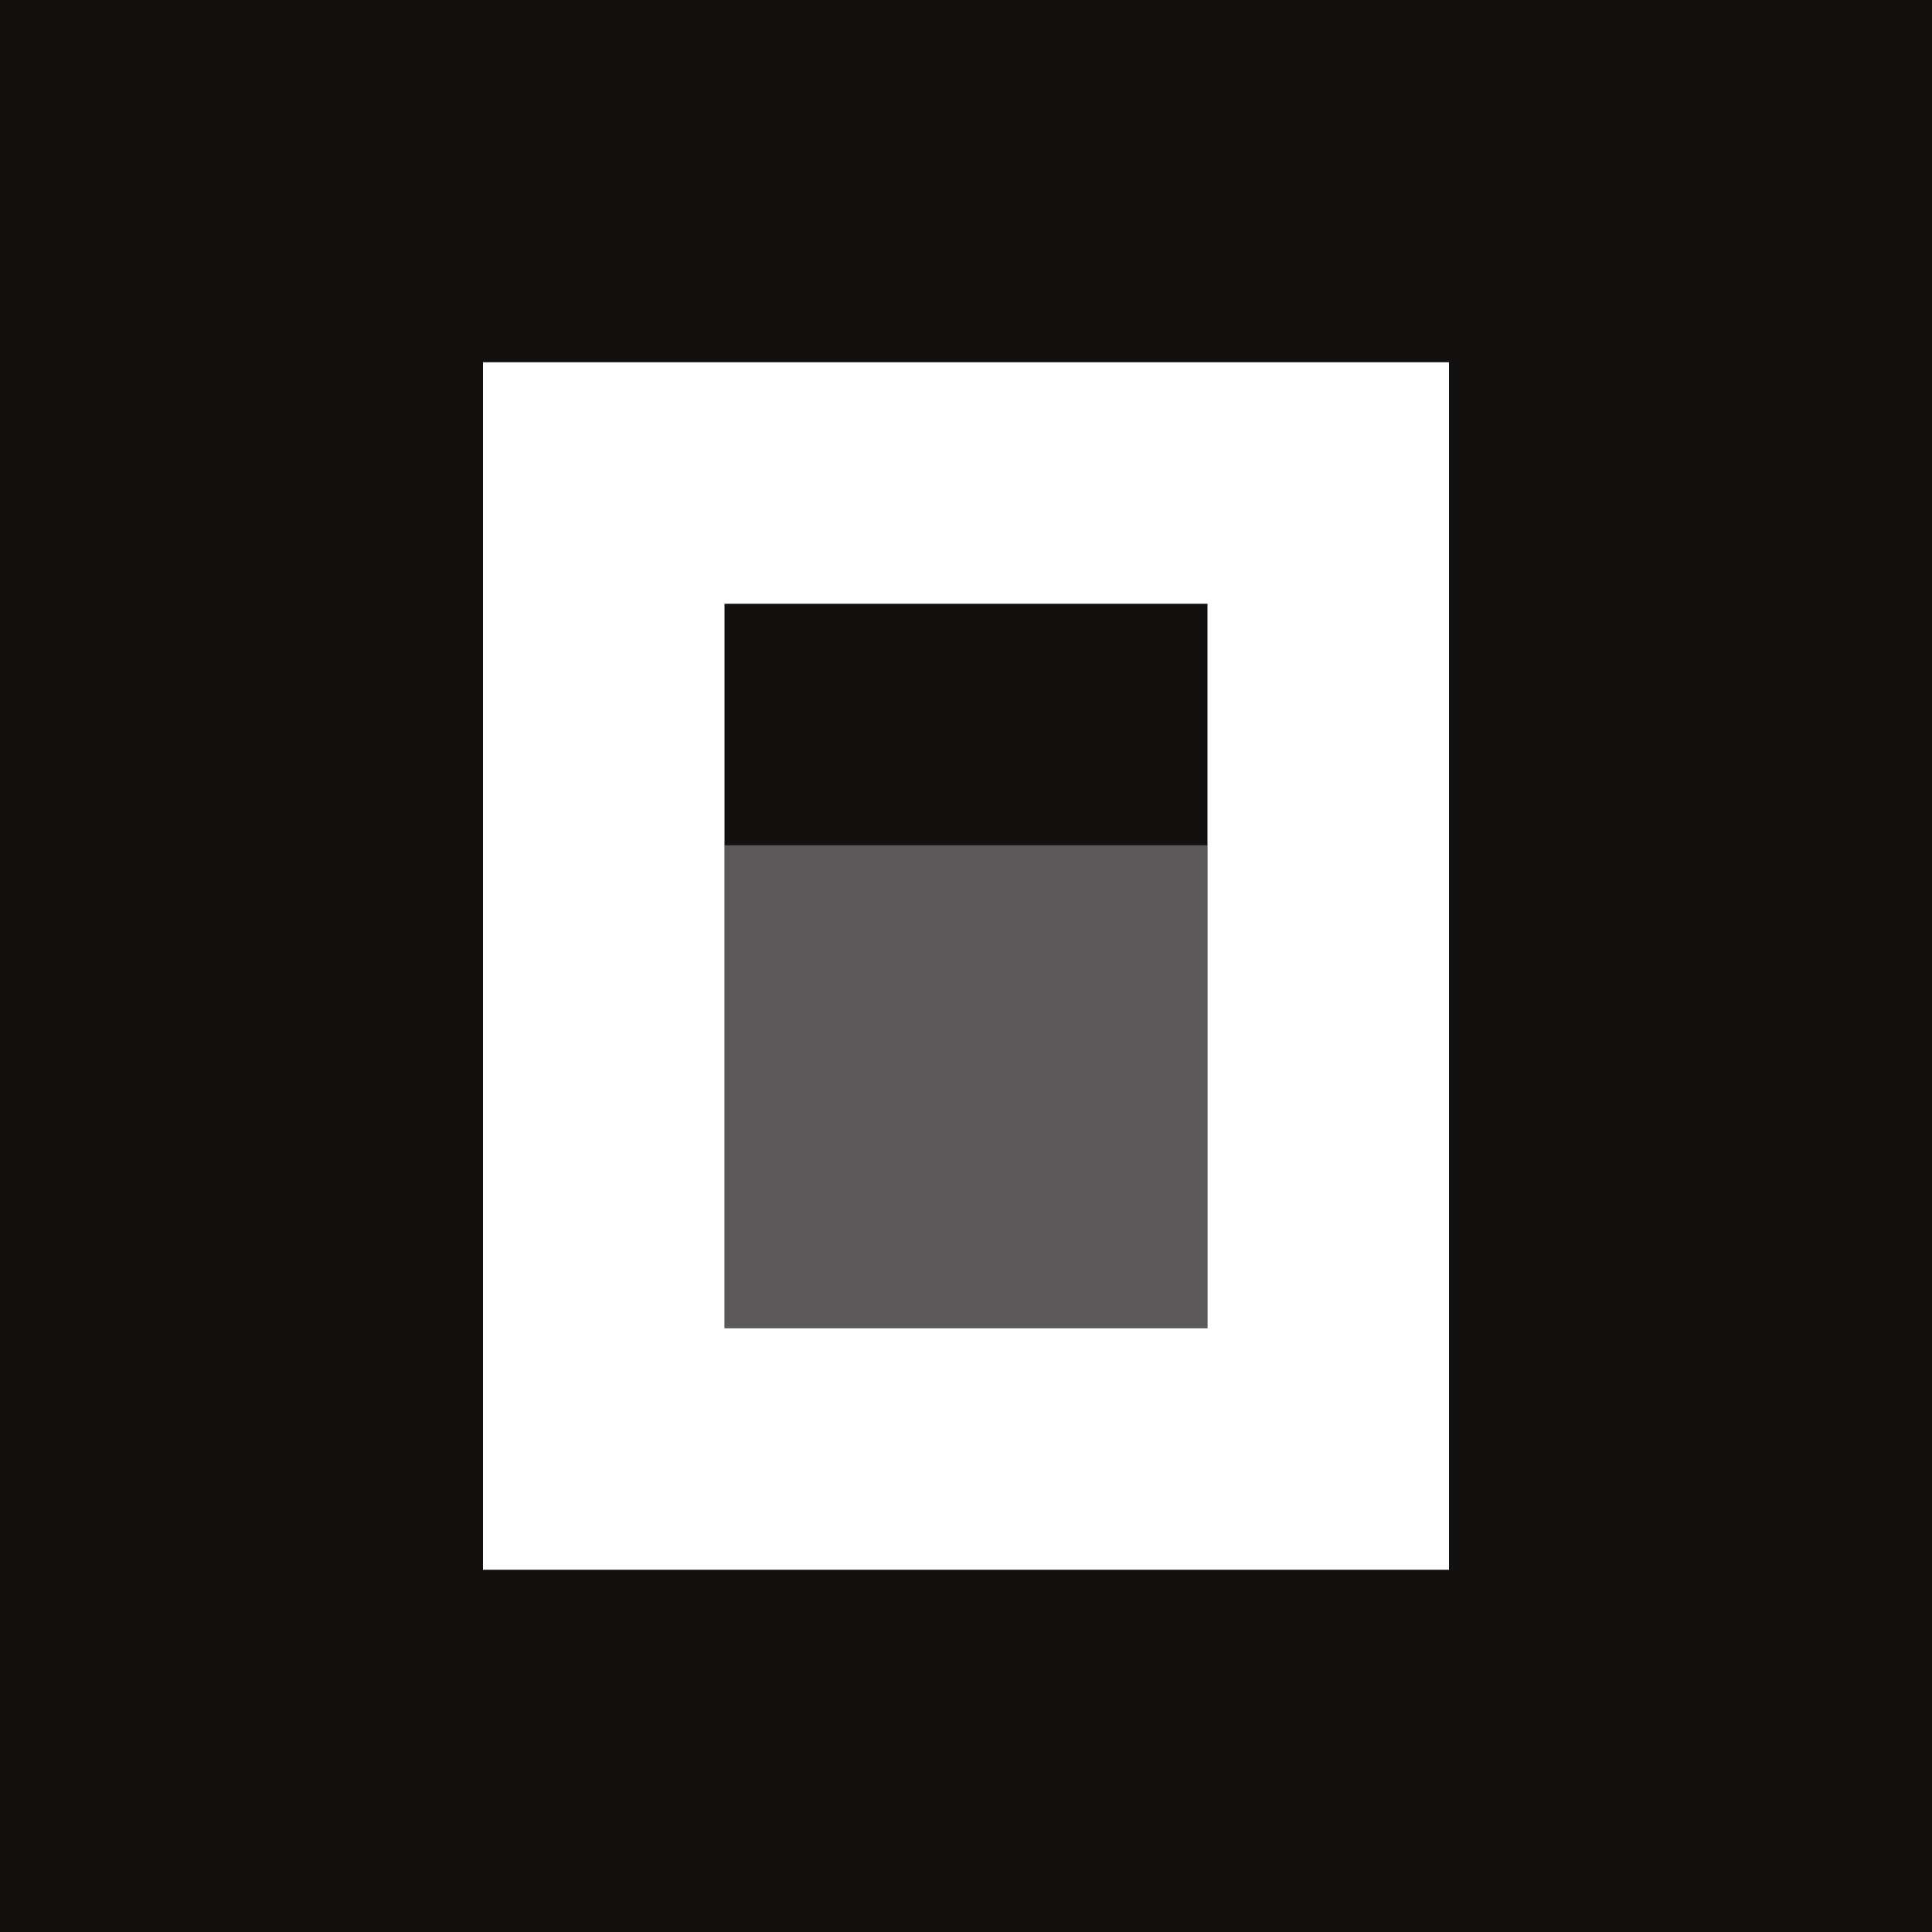
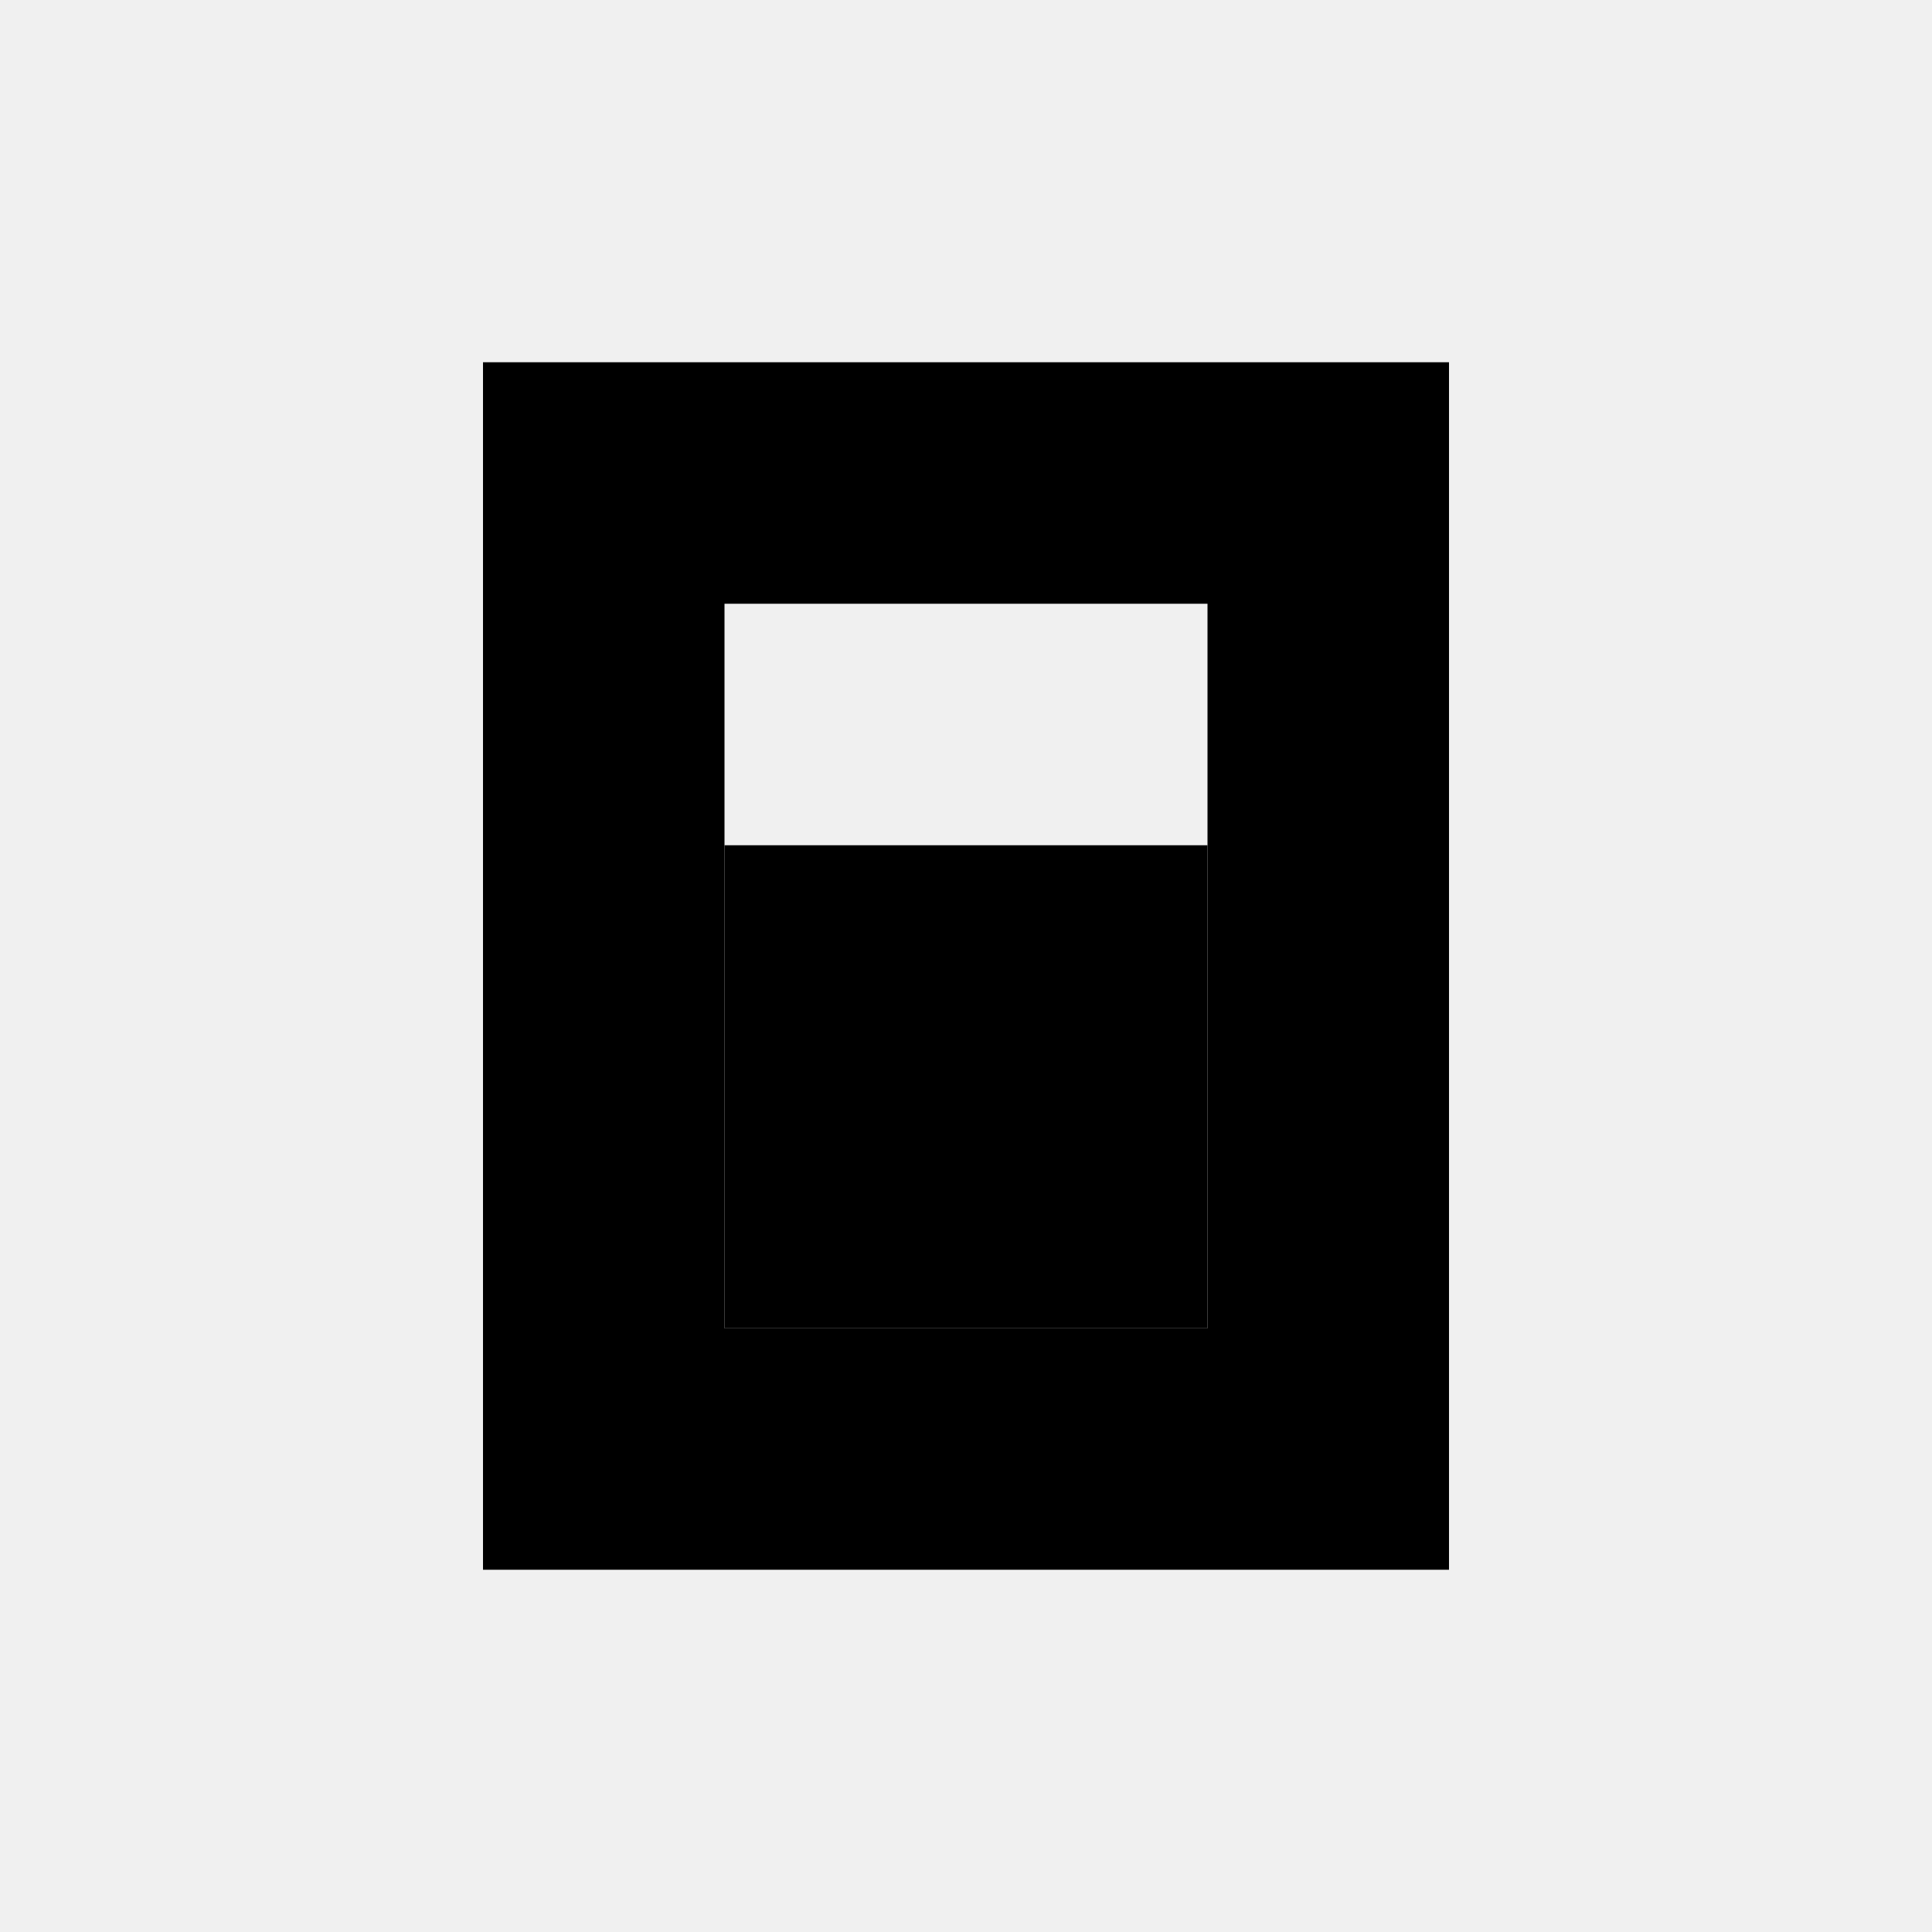
- <svg xmlns="http://www.w3.org/2000/svg" version="1.1" width="512" height="512">
-   <svg width="512" height="512" viewBox="0 0 512 512" fill="none">
-     <rect width="512" height="512" fill="#131010" />
-     <path d="M320 224V352H192V224H320Z" fill="#5A5858" />
-     <path fill-rule="evenodd" clip-rule="evenodd" d="M384 416H128V96H384V416ZM320 160H192V352H320V160Z" fill="white" />
-   </svg>
-   <style>@media (prefers-color-scheme: light) { :root { filter: none; } }
- @media (prefers-color-scheme: dark) { :root { filter: none; } }
- </style>
+ <svg xmlns="http://www.w3.org/2000/svg" viewBox="0 0 512 512">
+   <path fill-rule="evenodd" clip-rule="evenodd" d="M384 416H128V96H384V416ZM320 160H192V352H320V160Z" />
+   <rect x="192" y="224" width="128" height="128" />
</svg>
